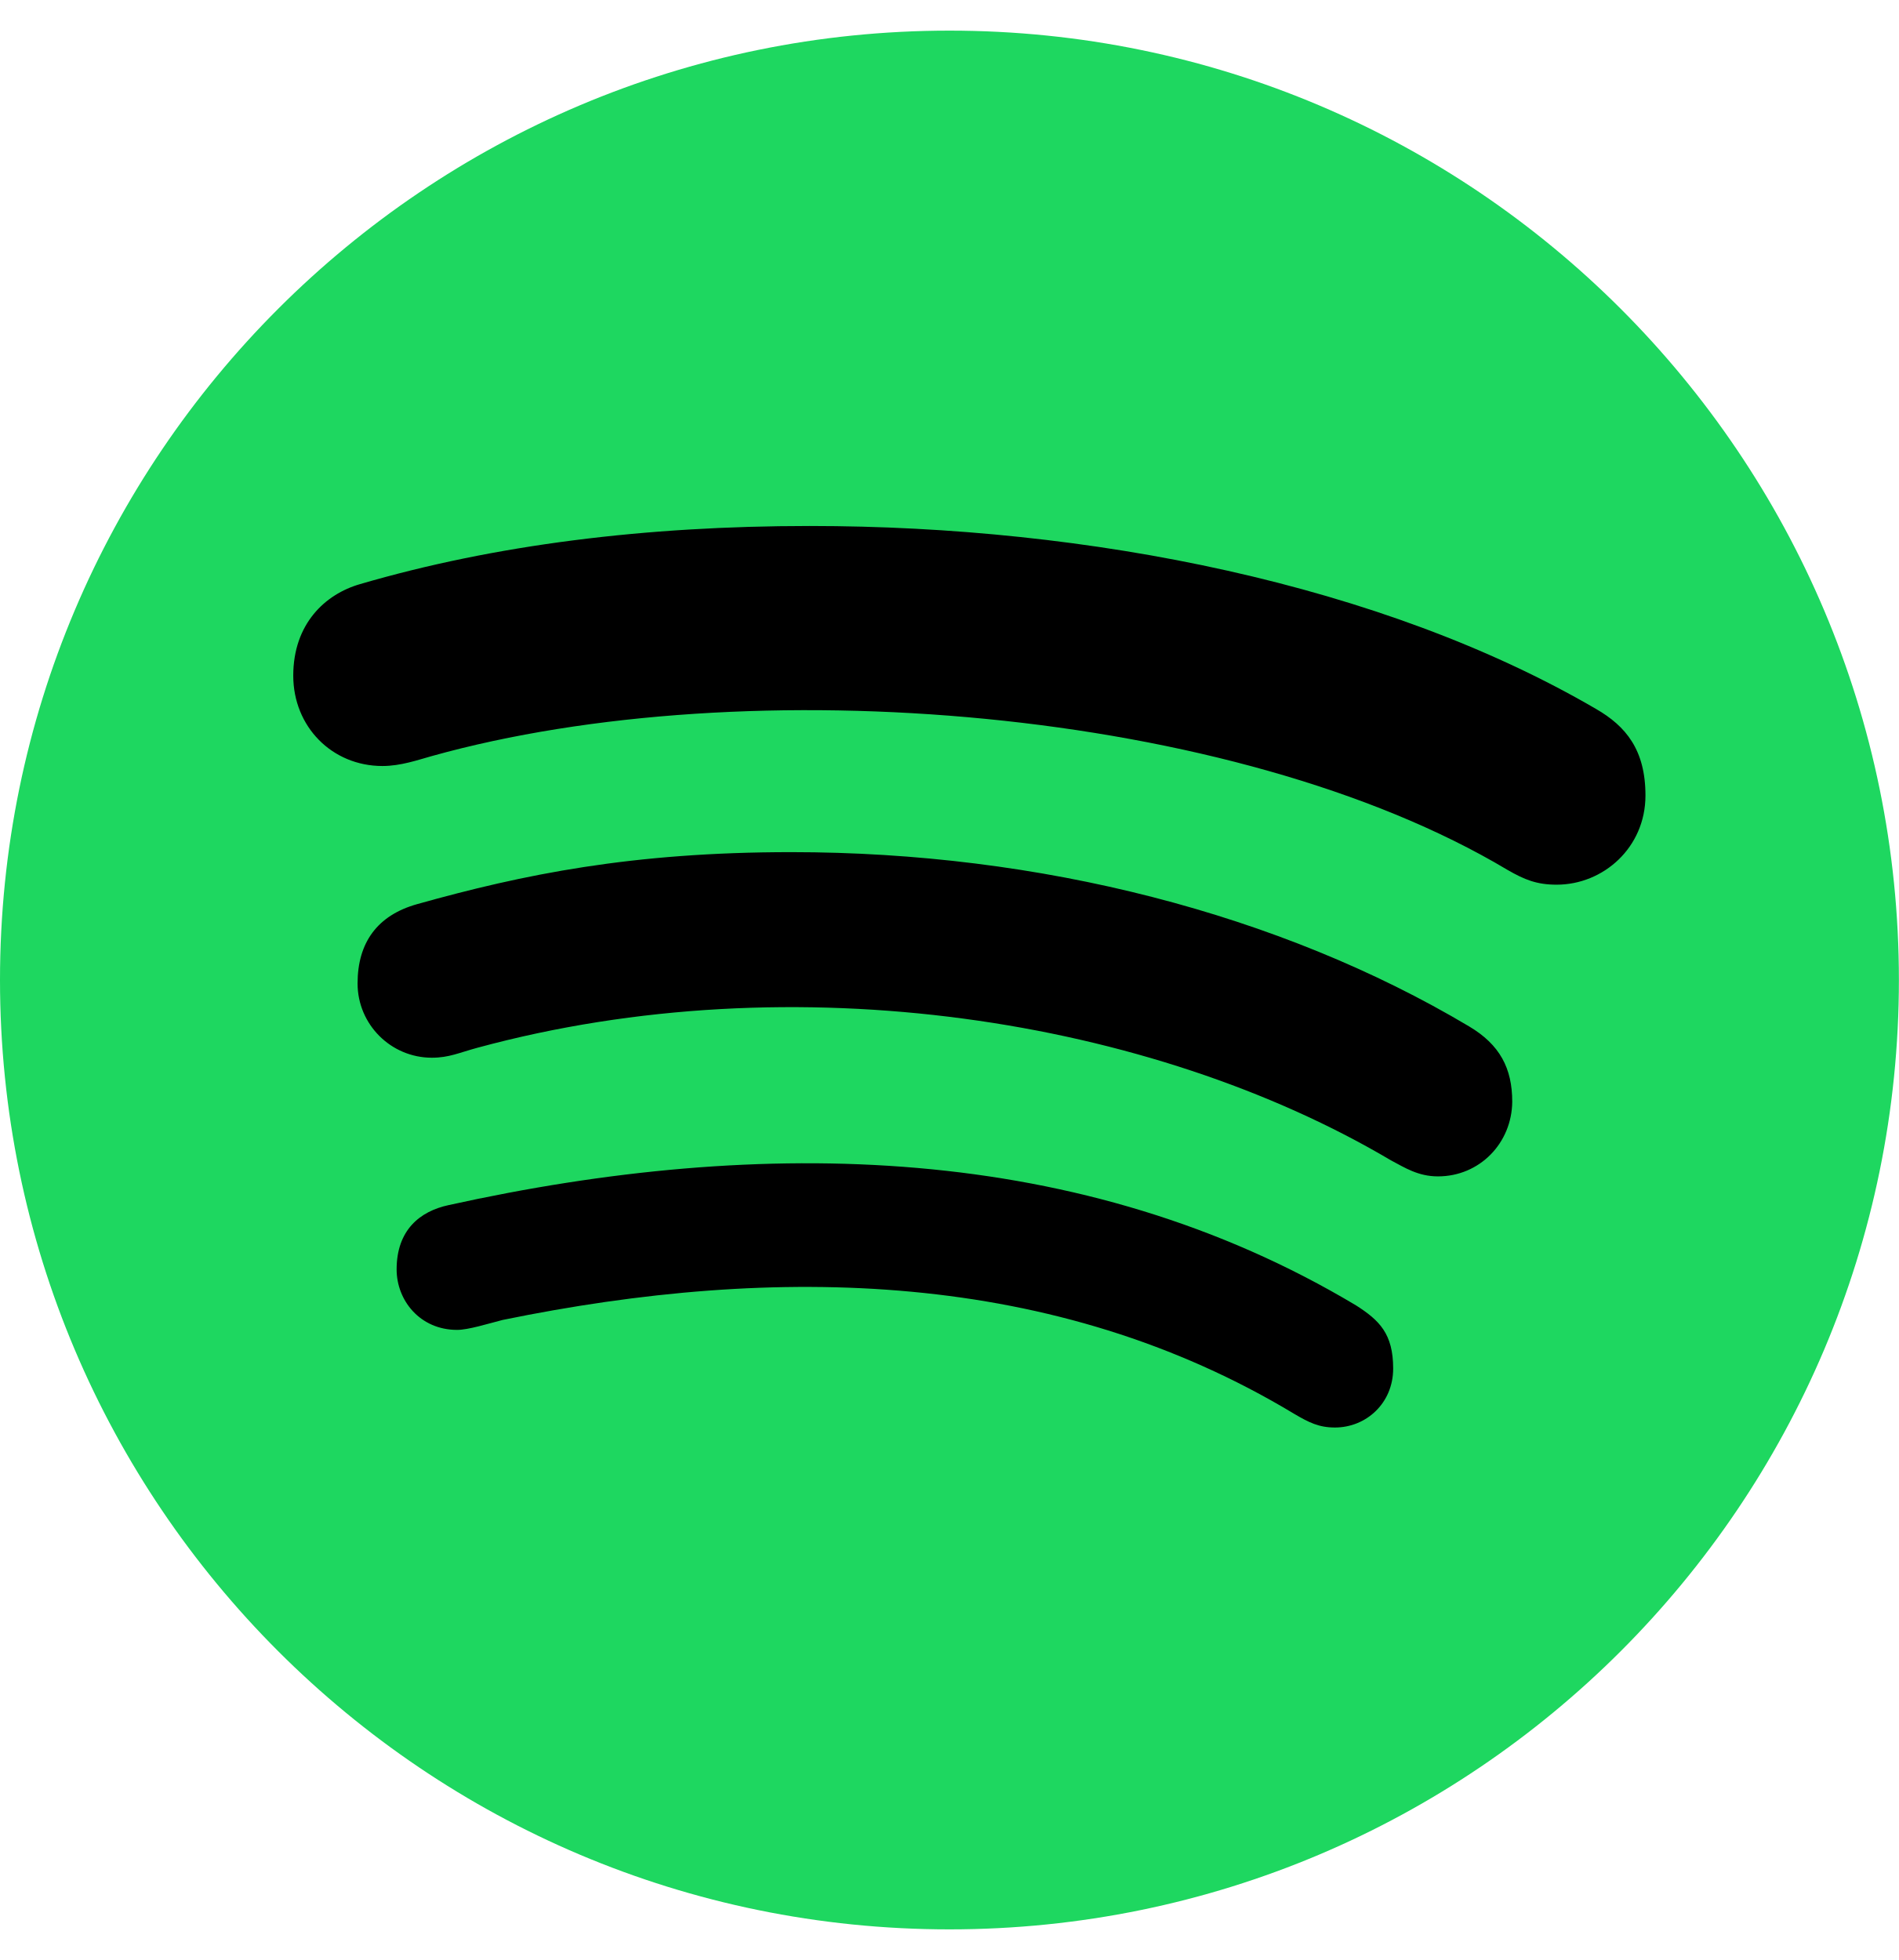
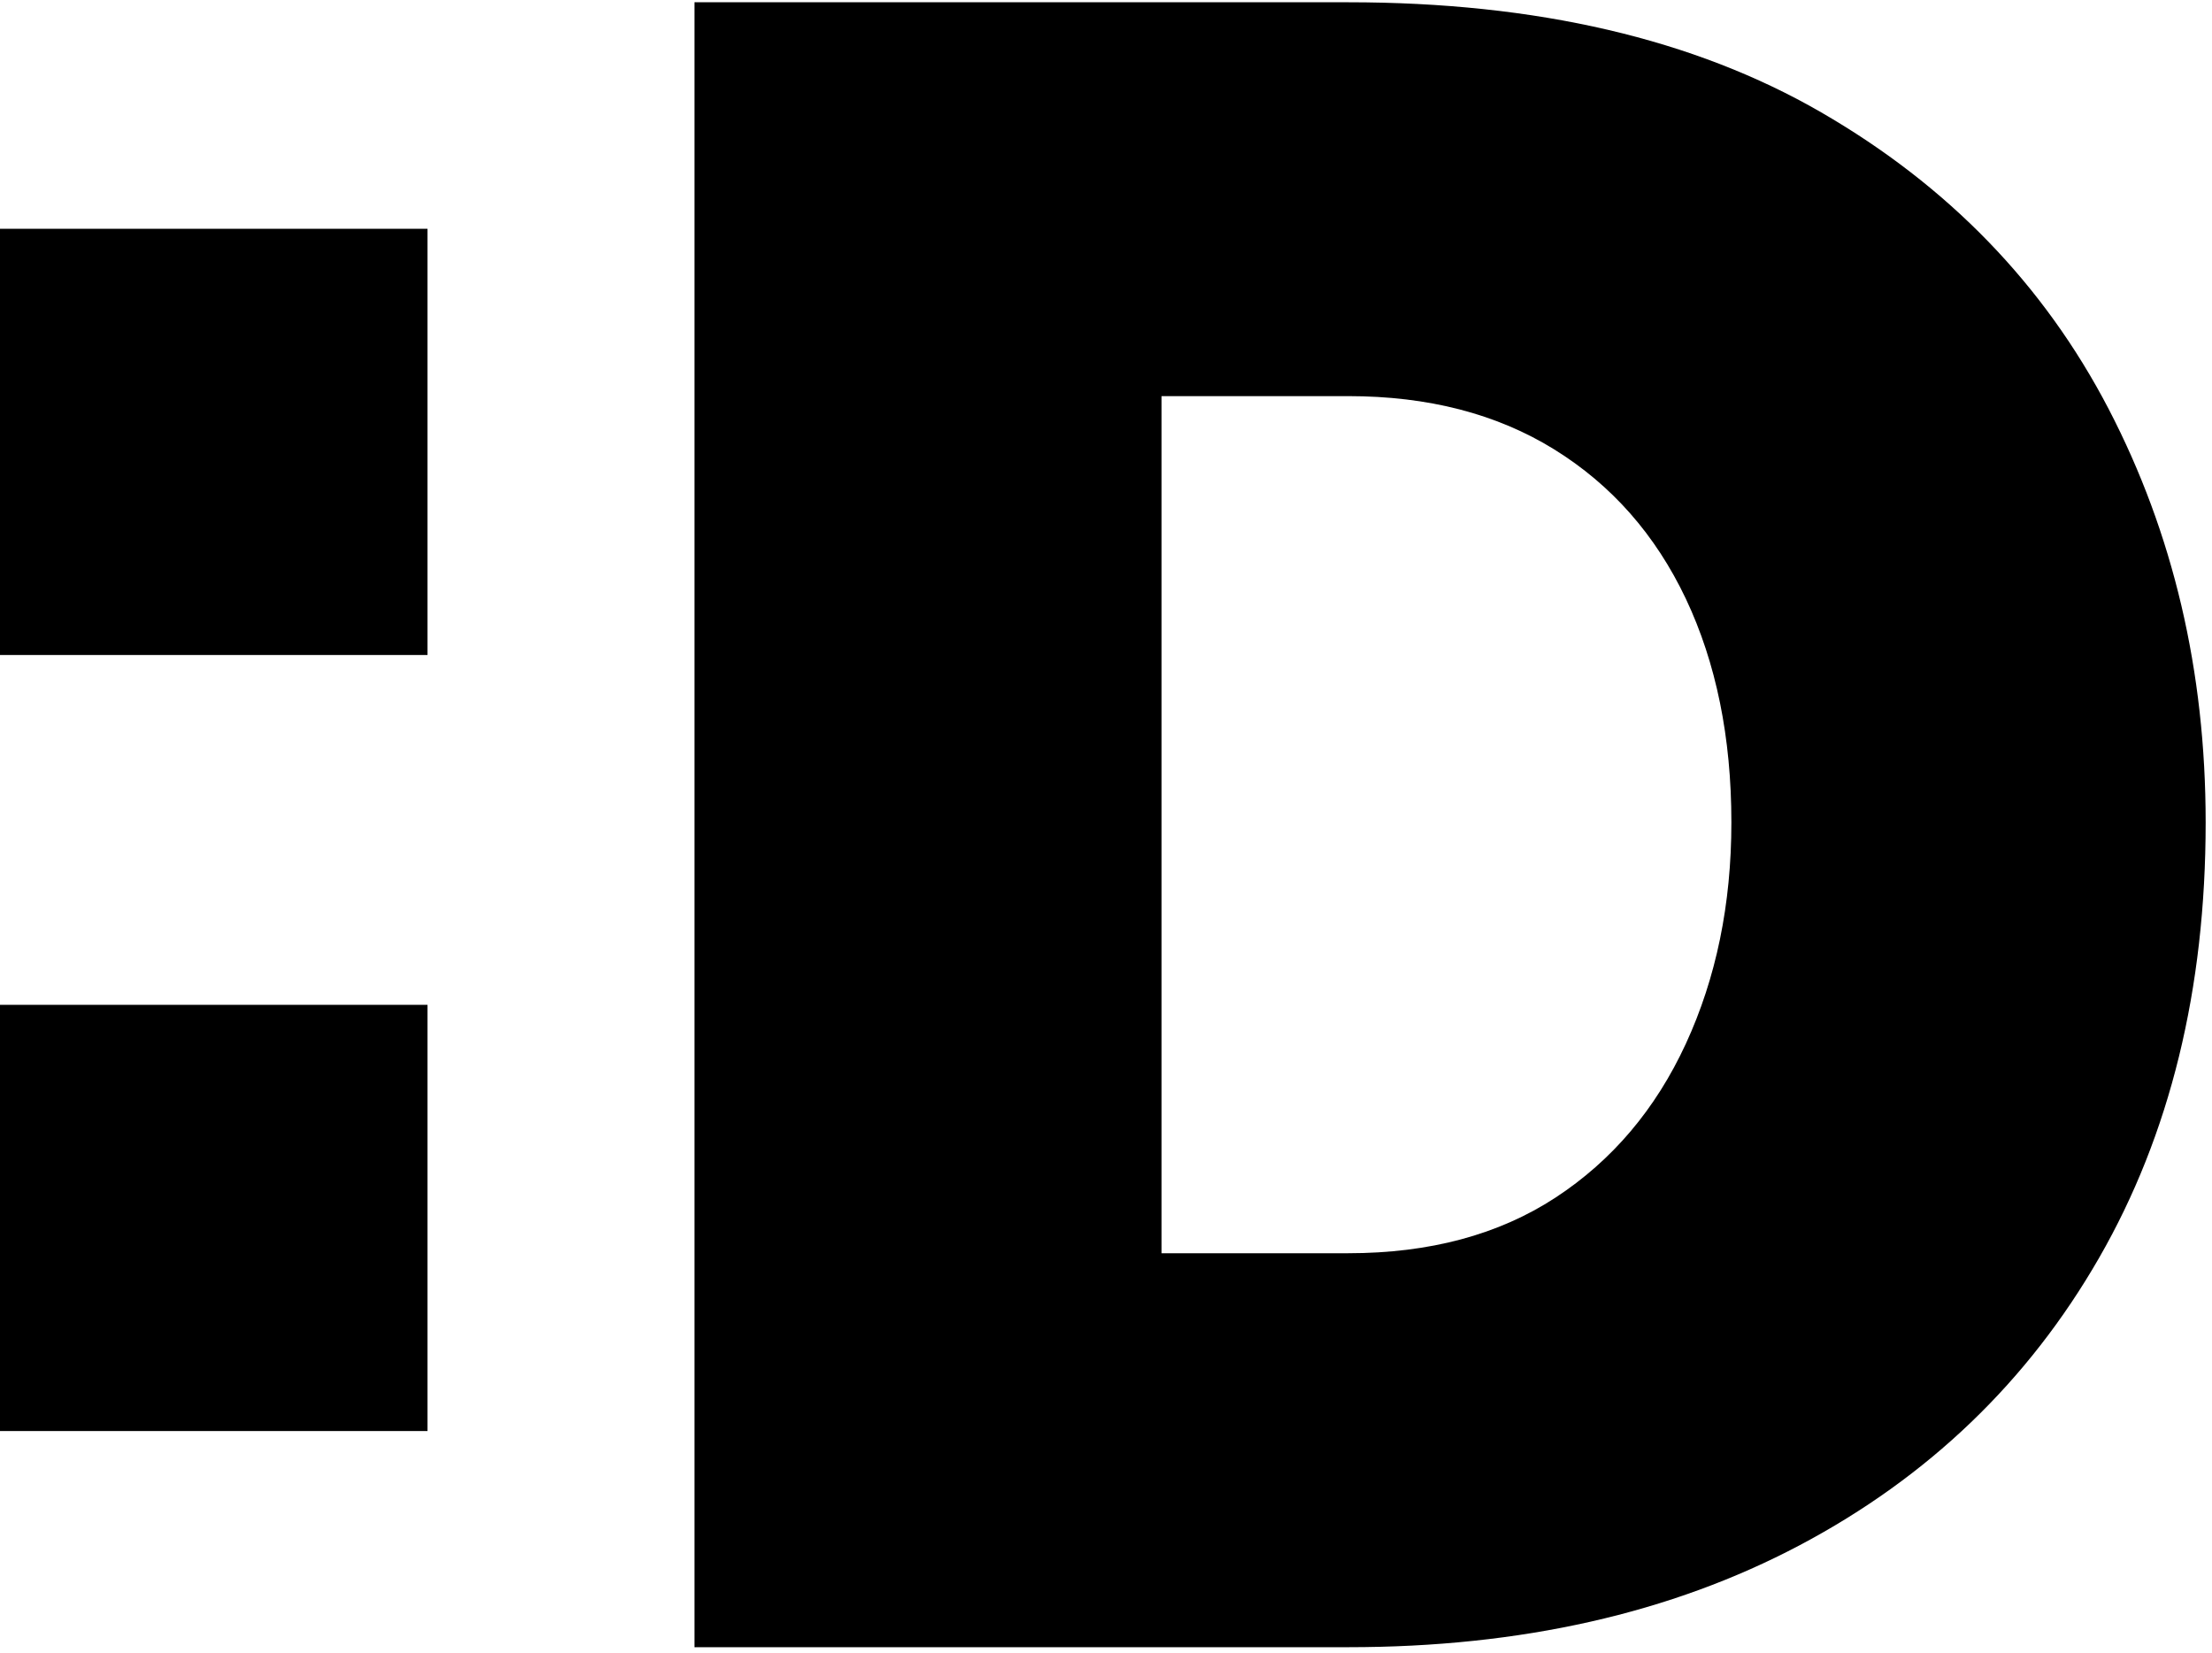
- <svg xmlns="http://www.w3.org/2000/svg" viewBox="0 0 496 512">
-   <path fill="#1ed760" d="M248 8C111.1 8 0 119.1 0 256s111.1 248 248 248 248-111.1 248-248S384.9 8 248 8Z" />
-   <path d="M406.6 231.1c-5.2 0-8.4-1.3-12.9-3.9-71.2-42.5-198.5-52.7-280.9-29.7-3.6 1-8.1 2.6-12.9 2.6-13.2 0-23.3-10.3-23.3-23.6 0-13.6 8.4-21.3 17.4-23.9 35.2-10.3 74.6-15.2 117.5-15.2 73 0 149.5 15.2 205.4 47.8 7.8 4.5 12.9 10.7 12.9 22.6 0 13.6-11 23.3-23.2 23.3zm-31 76.2c-5.2 0-8.7-2.3-12.3-4.2-62.5-37-155.7-51.9-238.6-29.4-4.8 1.3-7.4 2.6-11.9 2.6-10.7 0-19.4-8.7-19.4-19.4s5.2-17.8 15.5-20.7c27.8-7.8 56.2-13.6 97.8-13.6 64.9 0 127.6 16.1 177 45.5 8.1 4.8 11.3 11 11.3 19.7-.1 10.8-8.5 19.5-19.4 19.5zm-26.9 65.6c-4.2 0-6.8-1.3-10.7-3.6-62.4-37.6-135-39.2-206.7-24.5-3.9 1-9 2.6-11.9 2.6-9.7 0-15.8-7.7-15.8-15.8 0-10.3 6.1-15.2 13.6-16.8 81.9-18.1 165.6-16.5 237 26.2 6.1 3.9 9.7 7.4 9.7 16.5s-7.1 15.4-15.2 15.4z" />
+ <svg xmlns="http://www.w3.org/2000/svg" width="158" height="118" viewBox="0 0 158 118" fill="none">
+   <path d="M0 46.78V16.34H30.538V46.78H0ZM0 102.205V71.765H30.538V102.205H0Z" fill="currentColor" stroke="currentColor" stroke-width="0" vector-effect="non-scaling-stroke" paint-order="fill" />
+   <path d="M49.602 117.635V0.162H96.302C109.758 0.162 121.02 2.783 130.086 8.025C139.153 13.267 145.99 20.322 150.616 29.206C155.234 38.09 157.547 47.929 157.547 58.739C157.547 70.653 155.006 81.022 149.933 89.841C144.859 98.667 137.726 105.502 128.55 110.36C119.365 115.218 108.619 117.643 96.302 117.643H49.602V117.635ZM123.67 58.731C123.67 52.664 122.581 47.341 120.42 42.768C118.251 38.196 115.119 34.636 111.016 32.096C106.913 29.557 102.009 28.291 96.302 28.291H82.964V89.506H96.302C102.118 89.506 107.048 88.183 111.1 85.538C115.144 82.892 118.259 79.226 120.42 74.539C122.581 69.852 123.67 64.586 123.67 58.739V58.731Z" fill="currentColor" stroke="currentColor" stroke-width="0" vector-effect="non-scaling-stroke" paint-order="fill" />
</svg>
